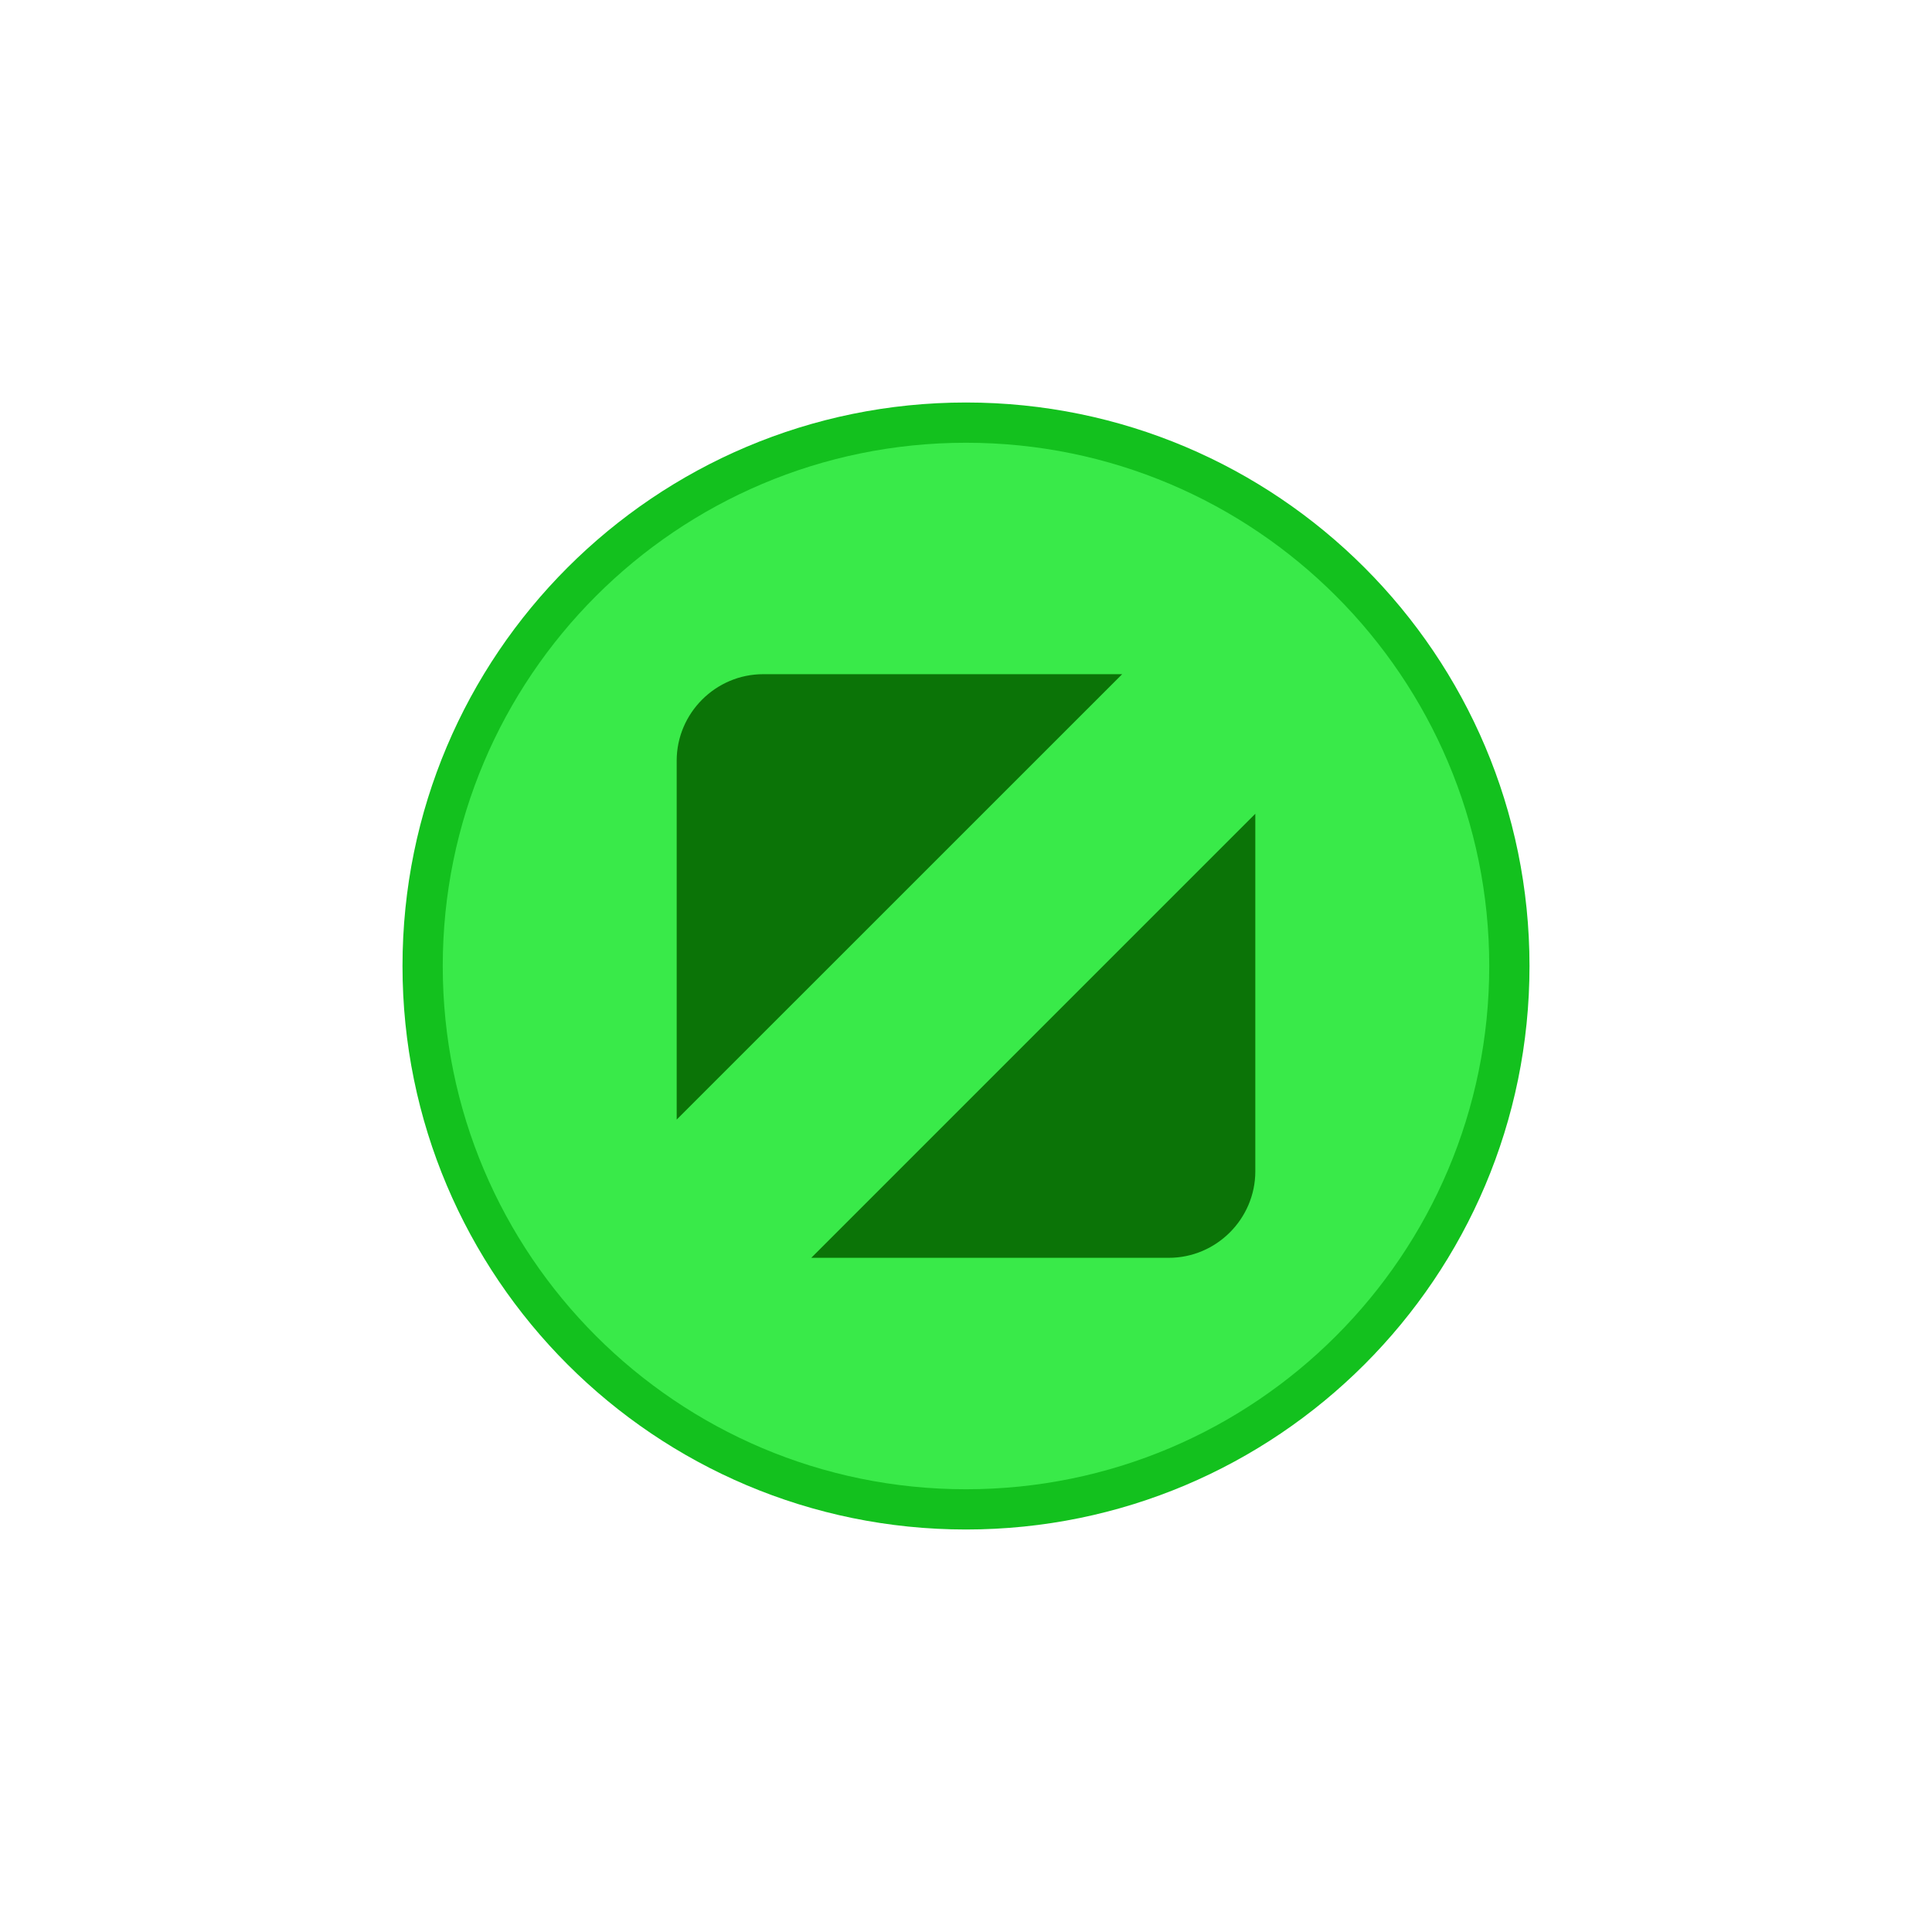
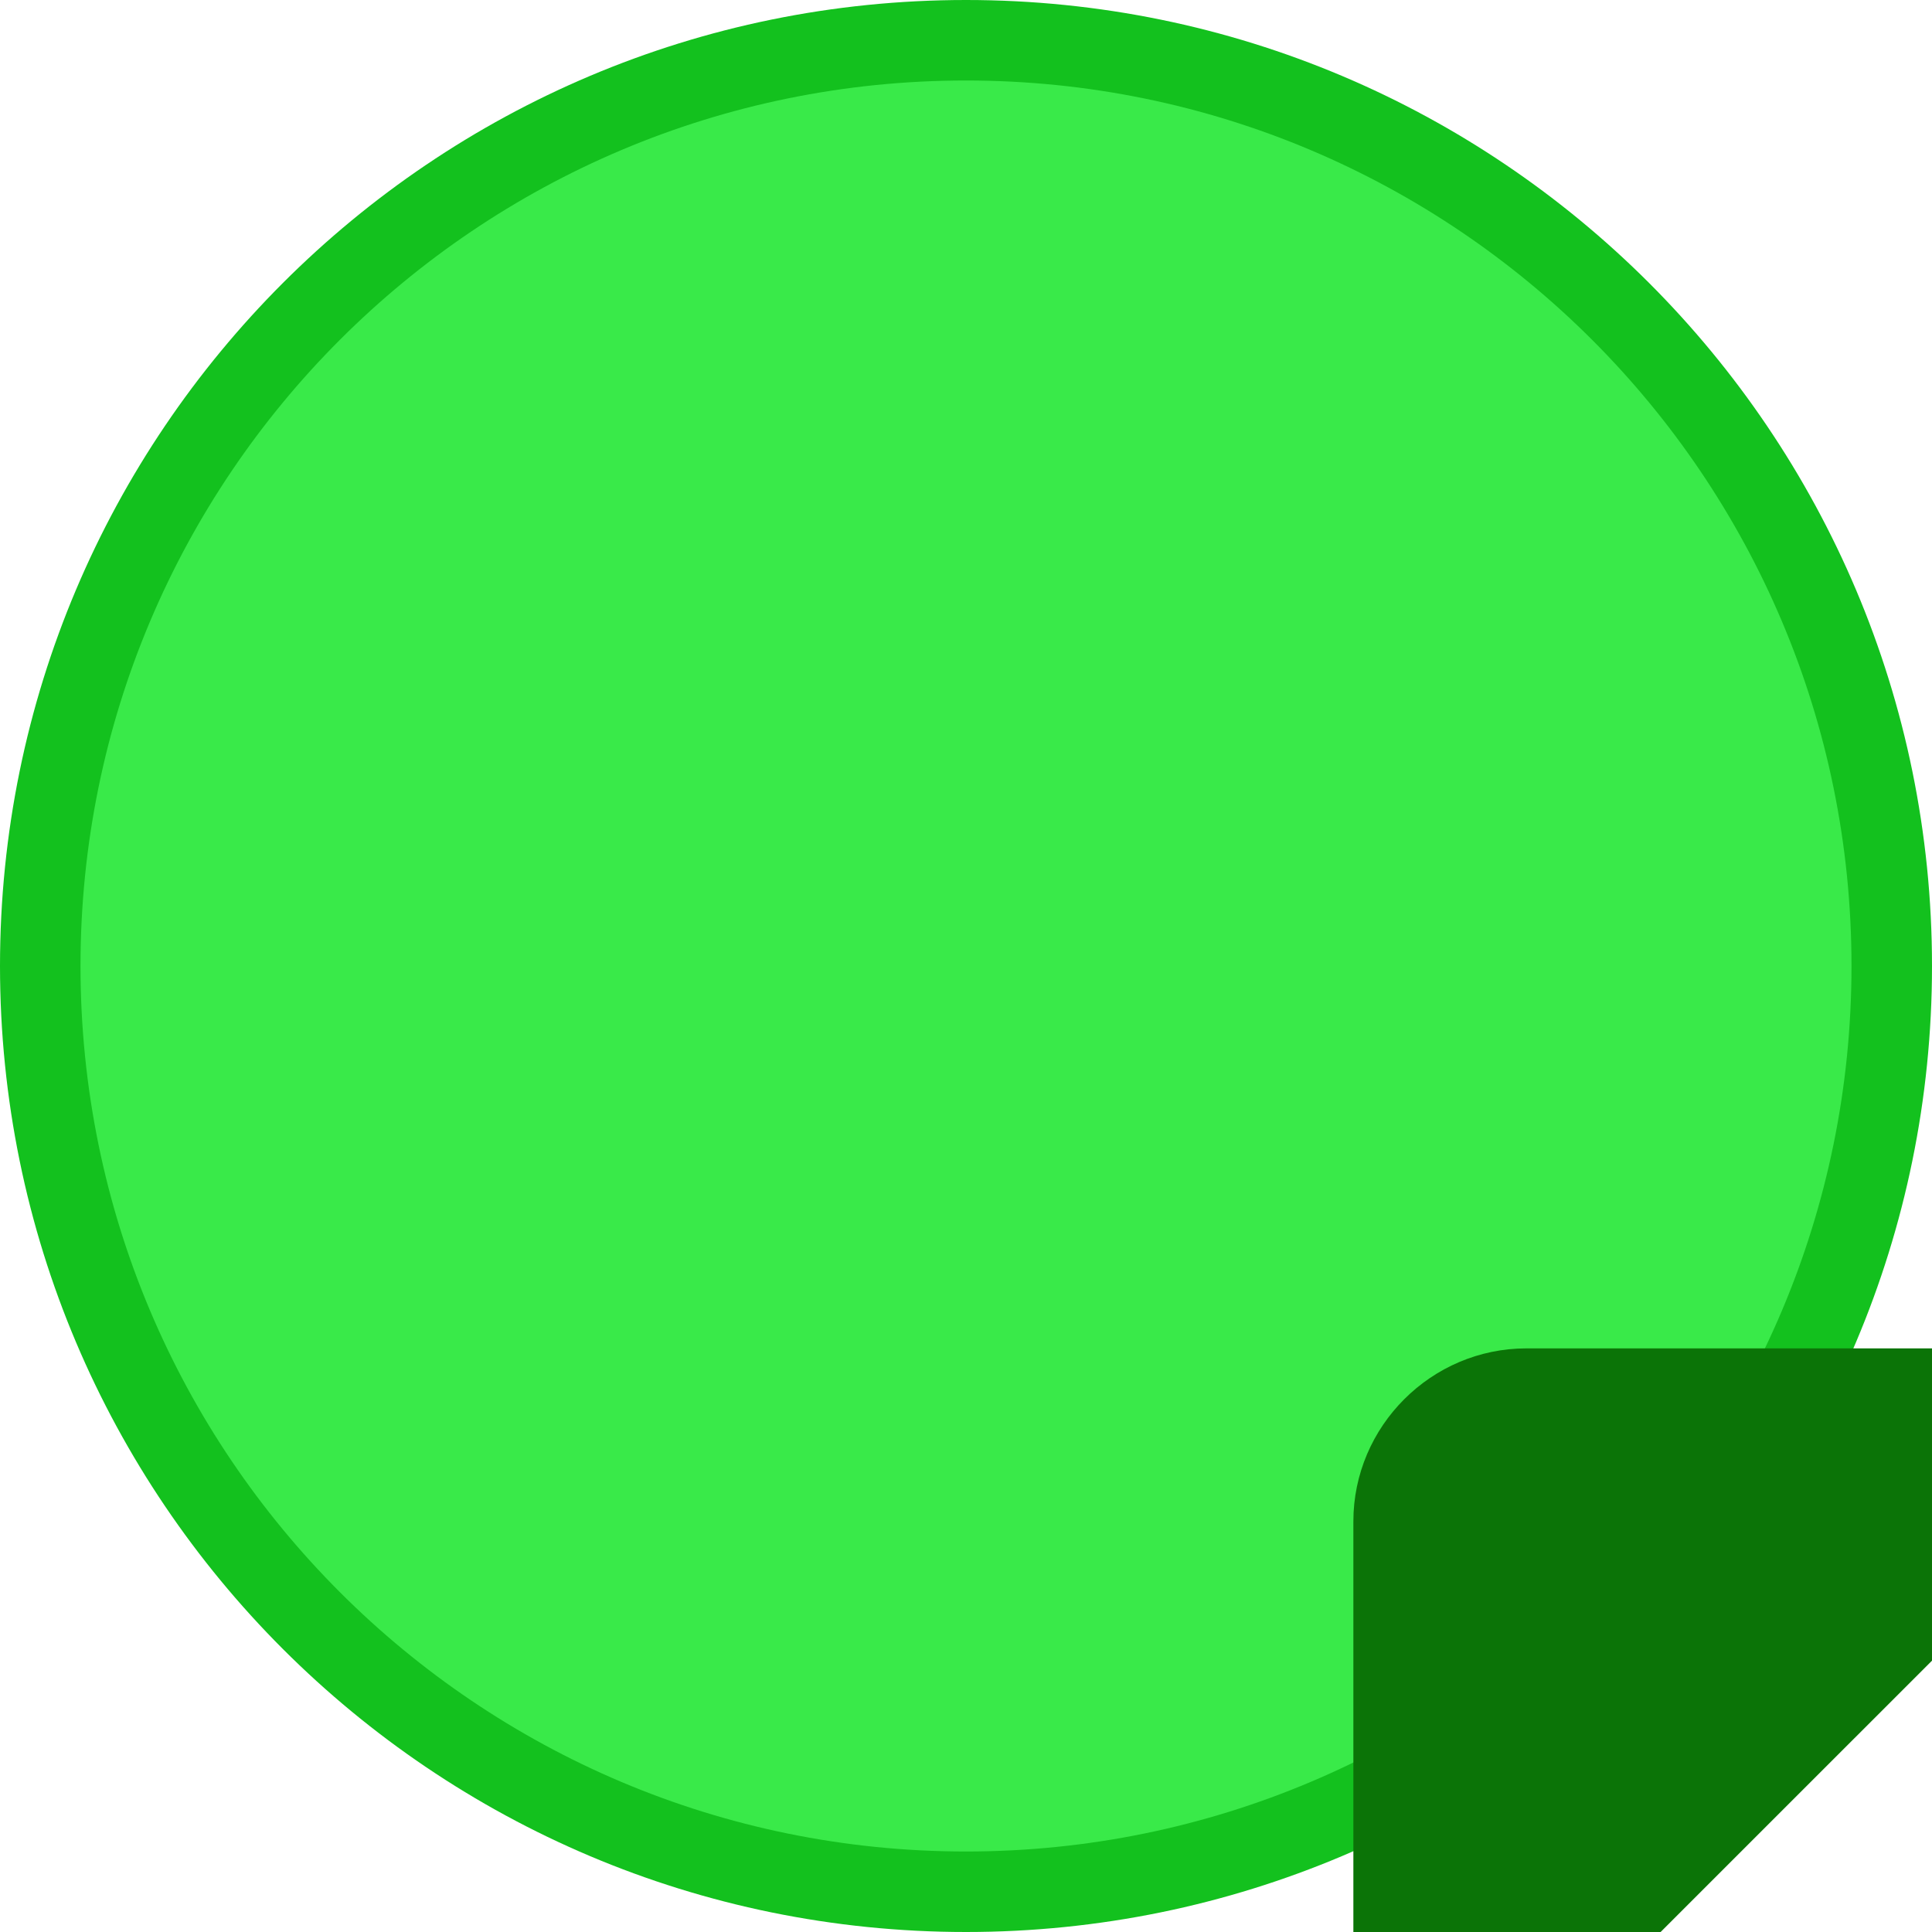
- <svg xmlns="http://www.w3.org/2000/svg" height="24" width="24">
-   <circle cx="12" cy="12" fill="#13c11e" r="7" />
-   <circle cx="12" cy="12" fill="#39ea49" r="6.5" />
+ <svg xmlns="http://www.w3.org/2000/svg" height="12" width="12">
+   <circle cx="6" cy="6" fill="#13c11e" r="6" />
+   <circle cx="6" cy="6" fill="#39ea49" r="5.5" />
  <path d="m10.078 15.625h4.441c.591 0 1.075-.484 1.075-1.075v-4.441zm3.862-7.25h-4.459c-.591 0-1.075.484-1.075 1.075v4.458z" fill="#0b7407" />
</svg>
